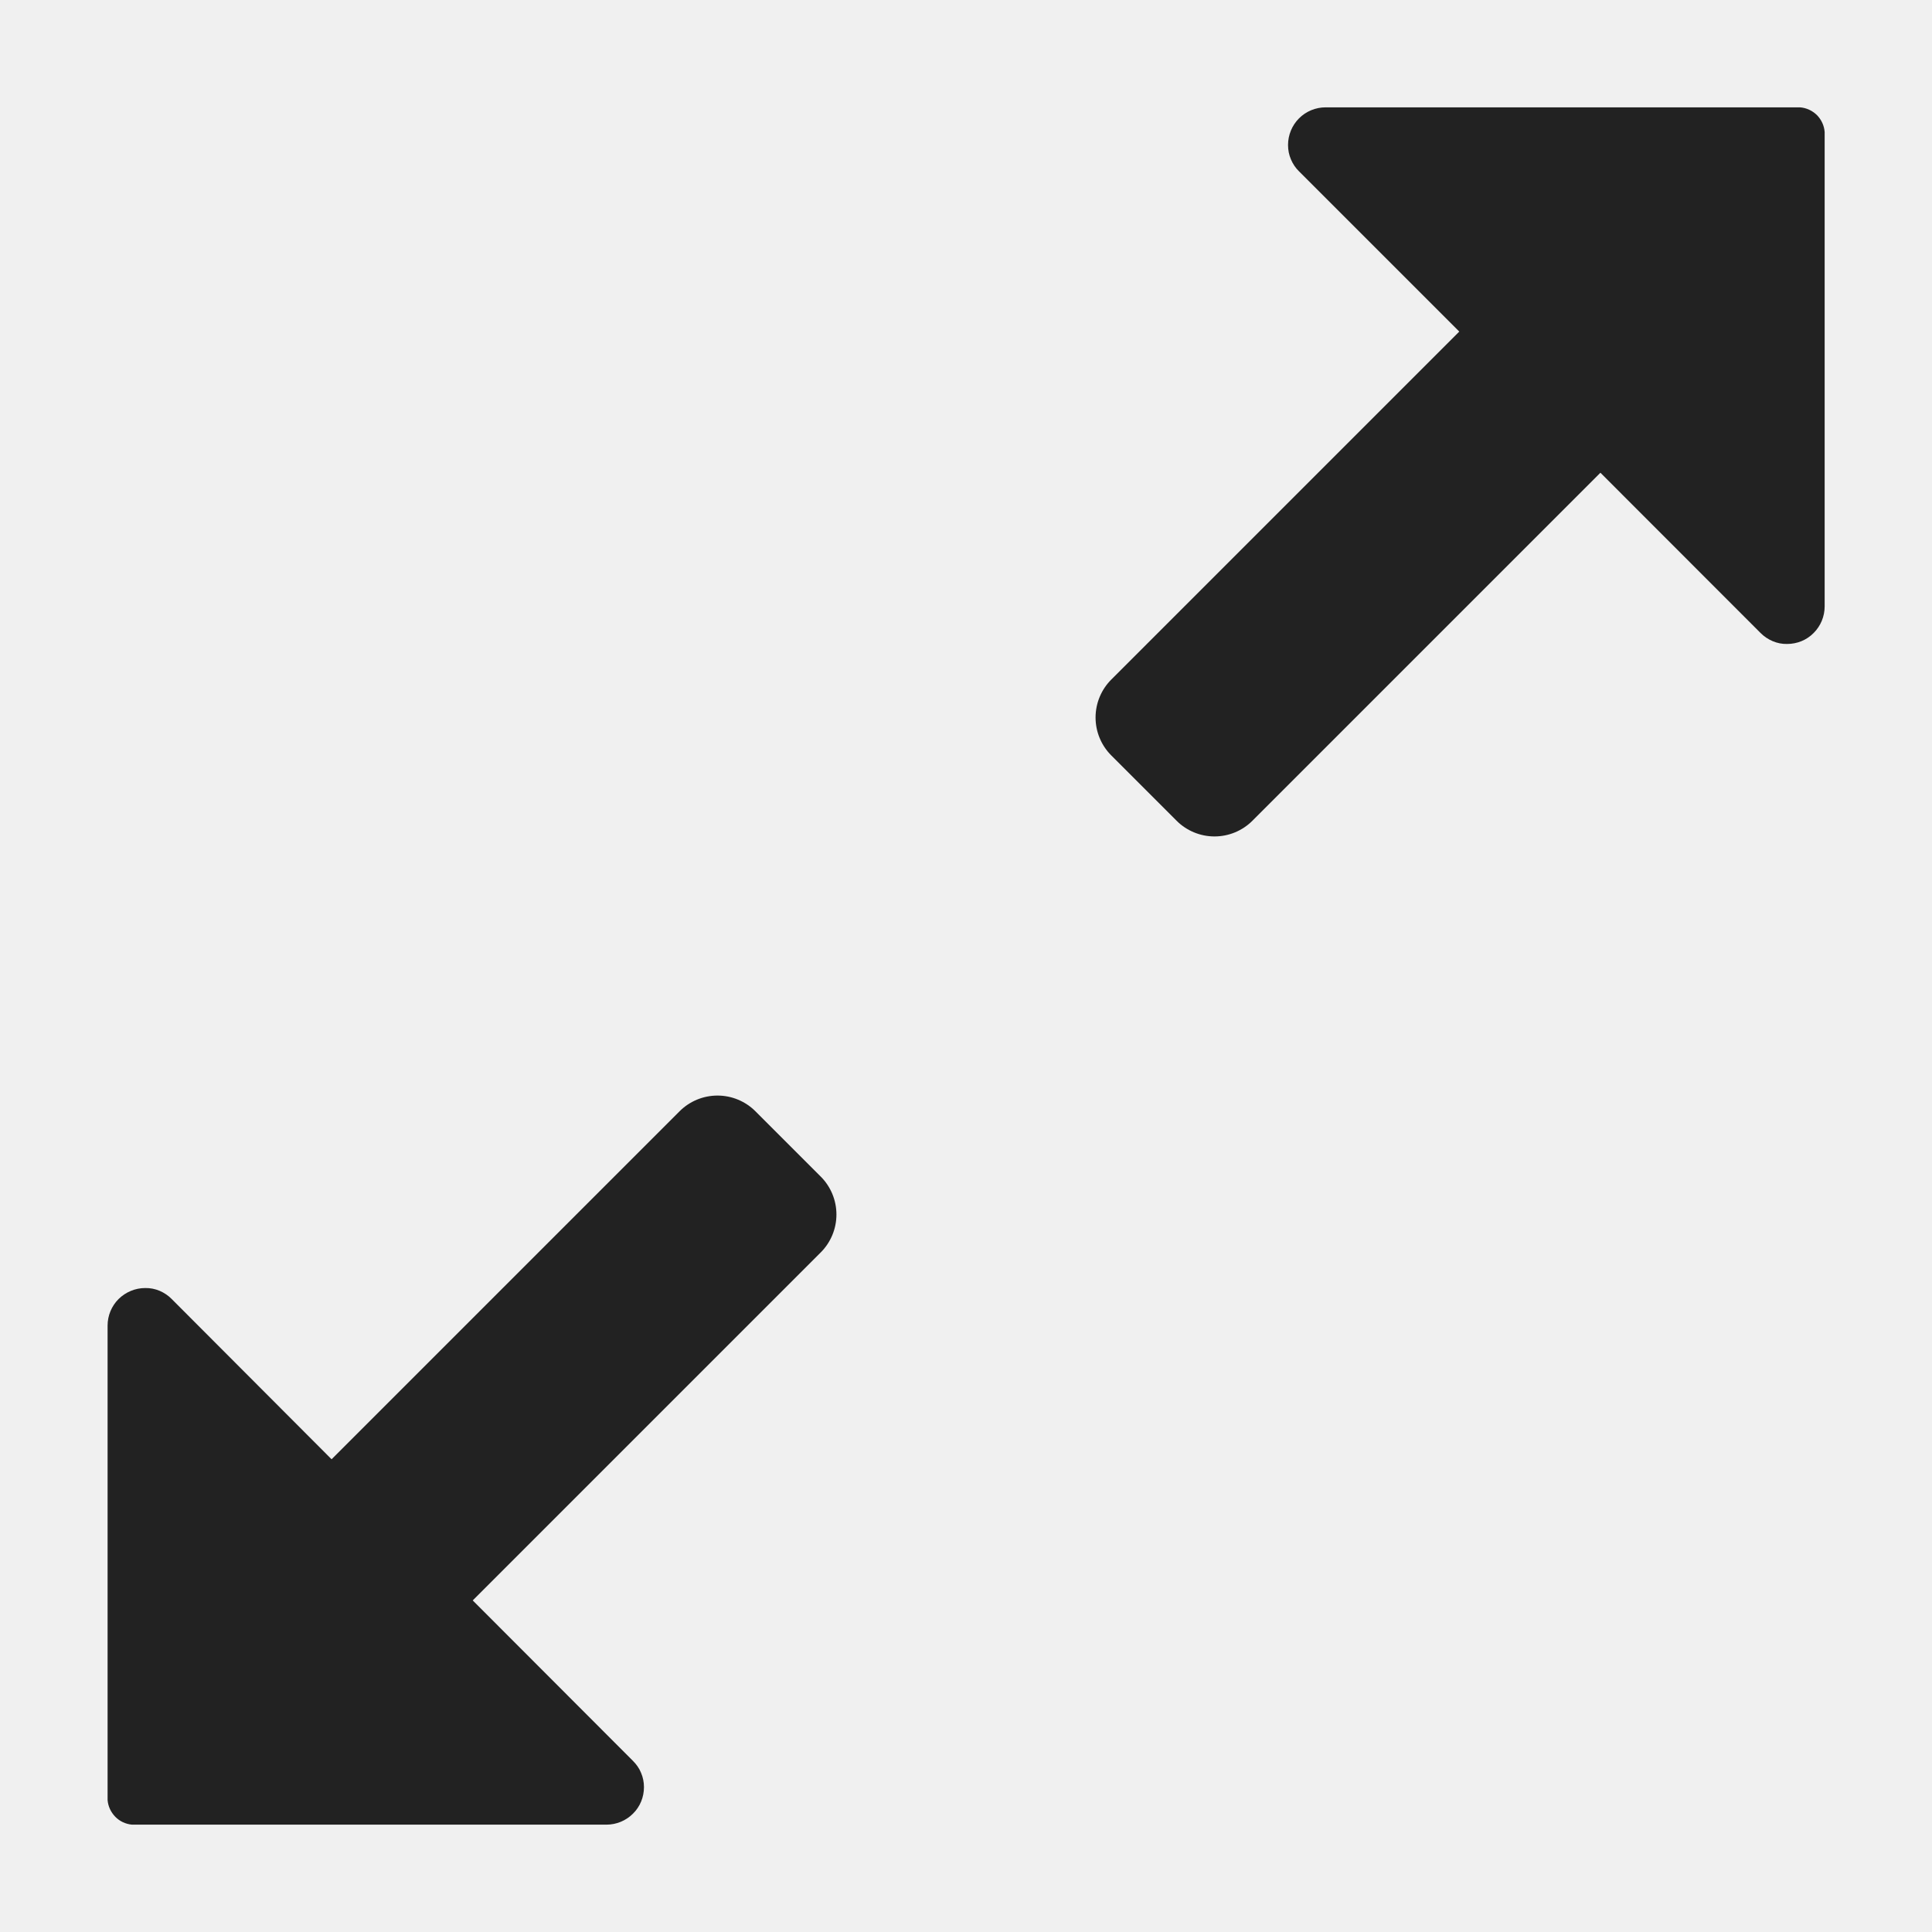
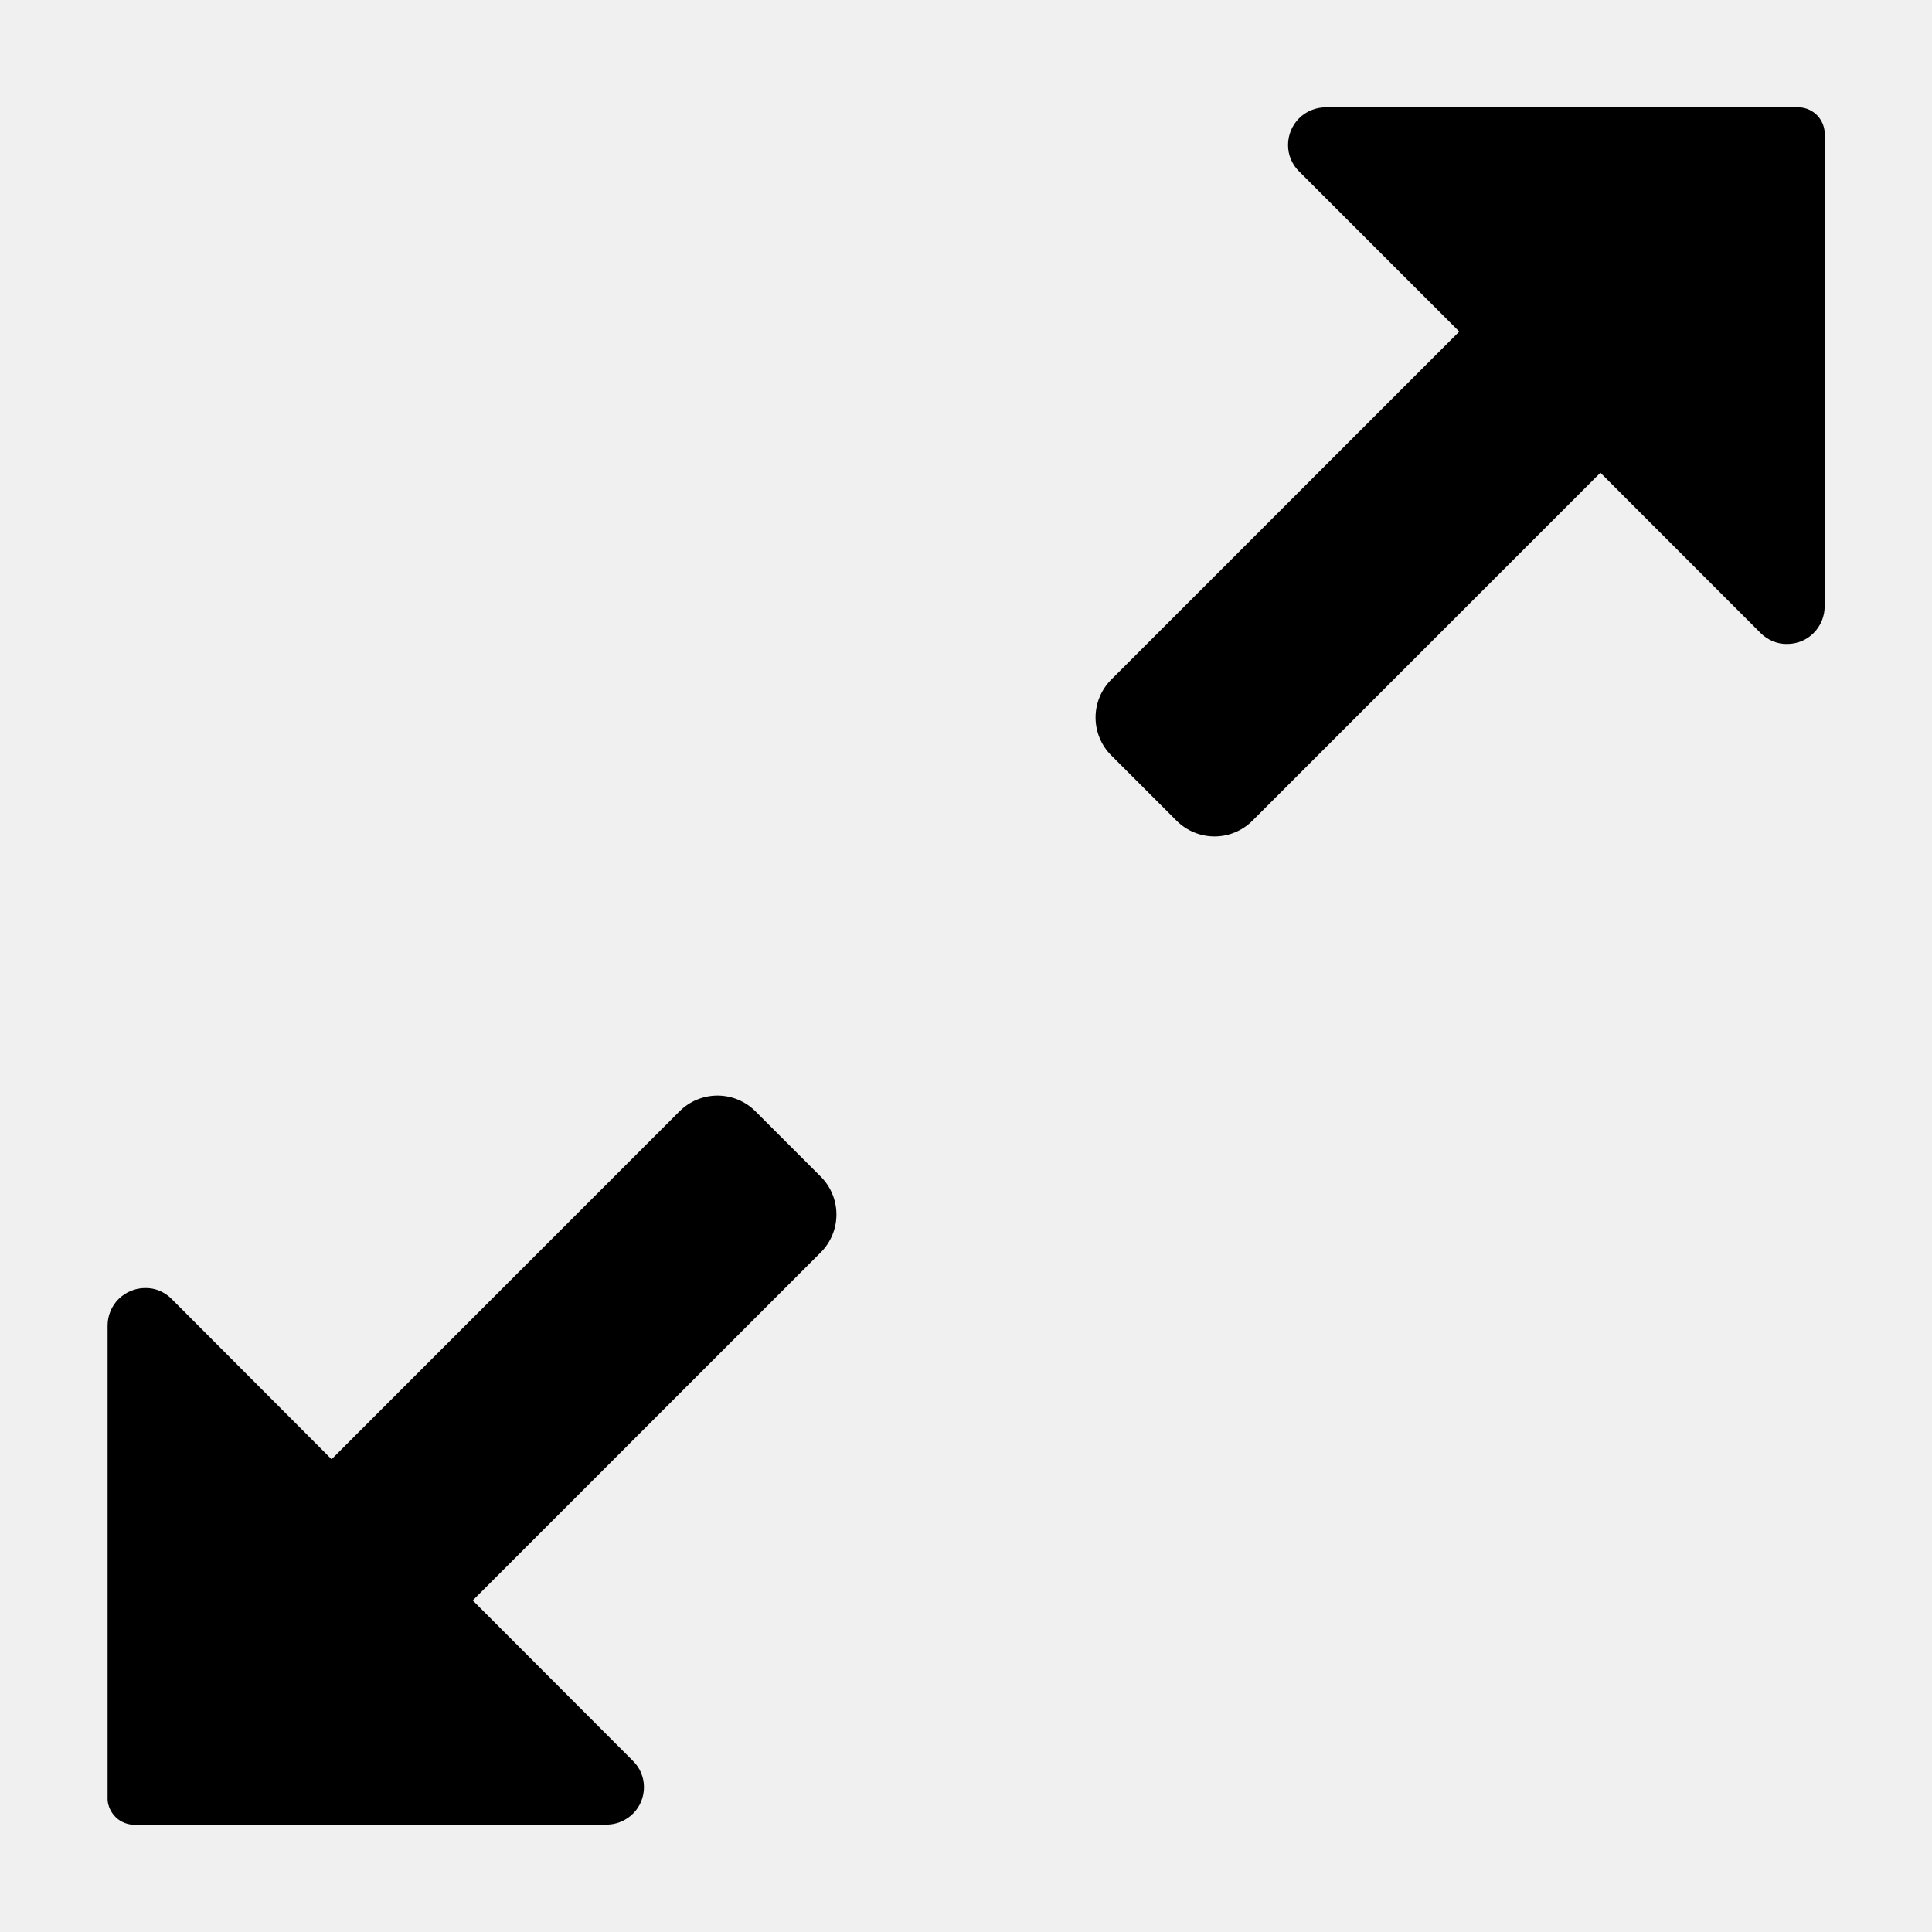
<svg xmlns="http://www.w3.org/2000/svg" width="16" height="16" viewBox="0 0 16 16" fill="currentColor">
  <g clip-path="url(#clip0_654_7739)">
-     <path d="M6.256 9.203C6.173 9.12 6.06 9.073 5.942 9.073C5.824 9.073 5.711 9.12 5.628 9.203L2.746 12.085L1.422 10.758C1.394 10.729 1.359 10.706 1.322 10.69C1.284 10.674 1.243 10.666 1.202 10.667C1.12 10.667 1.041 10.7 0.982 10.758C0.924 10.816 0.891 10.895 0.891 10.978V14.907C0.895 14.959 0.918 15.008 0.955 15.046C0.991 15.083 1.04 15.106 1.093 15.111H5.022C5.105 15.111 5.184 15.078 5.242 15.02C5.301 14.962 5.333 14.883 5.333 14.8C5.333 14.759 5.325 14.719 5.309 14.682C5.294 14.644 5.27 14.611 5.241 14.582L3.915 13.254L6.797 10.372C6.88 10.289 6.927 10.176 6.927 10.058C6.927 9.94 6.88 9.827 6.797 9.744L6.256 9.203Z" fill="#222222" />
-     <path d="M14.907 0.889H10.978C10.895 0.889 10.816 0.922 10.758 0.98C10.7 1.038 10.667 1.118 10.667 1.2V1.202C10.667 1.243 10.675 1.283 10.691 1.32C10.707 1.358 10.73 1.392 10.759 1.42L12.085 2.746L9.203 5.628C9.12 5.711 9.073 5.824 9.073 5.942C9.073 6.06 9.12 6.173 9.203 6.256L9.744 6.797C9.827 6.88 9.94 6.927 10.058 6.927C10.176 6.927 10.289 6.88 10.372 6.797L13.254 3.915L14.58 5.242C14.609 5.271 14.643 5.294 14.681 5.31C14.719 5.326 14.759 5.334 14.8 5.333C14.883 5.333 14.962 5.301 15.02 5.242C15.078 5.184 15.111 5.105 15.111 5.022V1.093C15.107 1.04 15.084 0.991 15.047 0.953C15.009 0.916 14.96 0.893 14.907 0.889Z" fill="#222222" />
+     <path d="M6.256 9.203C6.173 9.12 6.06 9.073 5.942 9.073C5.824 9.073 5.711 9.12 5.628 9.203L2.746 12.085L1.422 10.758C1.394 10.729 1.359 10.706 1.322 10.69C1.284 10.674 1.243 10.666 1.202 10.667C1.12 10.667 1.041 10.7 0.982 10.758C0.924 10.816 0.891 10.895 0.891 10.978V14.907C0.895 14.959 0.918 15.008 0.955 15.046C0.991 15.083 1.04 15.106 1.093 15.111H5.022C5.105 15.111 5.184 15.078 5.242 15.02C5.301 14.962 5.333 14.883 5.333 14.8C5.333 14.759 5.325 14.719 5.309 14.682C5.294 14.644 5.27 14.611 5.241 14.582L3.915 13.254L6.797 10.372C6.88 10.289 6.927 10.176 6.927 10.058C6.927 9.94 6.88 9.827 6.797 9.744L6.256 9.203Z" fill="currentColor" />
+     <path d="M14.907 0.889H10.978C10.895 0.889 10.816 0.922 10.758 0.98C10.7 1.038 10.667 1.118 10.667 1.2V1.202C10.667 1.243 10.675 1.283 10.691 1.32C10.707 1.358 10.73 1.392 10.759 1.42L12.085 2.746L9.203 5.628C9.12 5.711 9.073 5.824 9.073 5.942C9.073 6.06 9.12 6.173 9.203 6.256L9.744 6.797C9.827 6.88 9.94 6.927 10.058 6.927C10.176 6.927 10.289 6.88 10.372 6.797L13.254 3.915L14.58 5.242C14.609 5.271 14.643 5.294 14.681 5.31C14.719 5.326 14.759 5.334 14.8 5.333C14.883 5.333 14.962 5.301 15.02 5.242C15.078 5.184 15.111 5.105 15.111 5.022V1.093C15.107 1.04 15.084 0.991 15.047 0.953C15.009 0.916 14.96 0.893 14.907 0.889Z" fill="currentColor" />
  </g>
  <defs>
    <clipPath id="clip0_654_7739">
      <rect width="16" height="16" fill="white" />
    </clipPath>
  </defs>
</svg>
